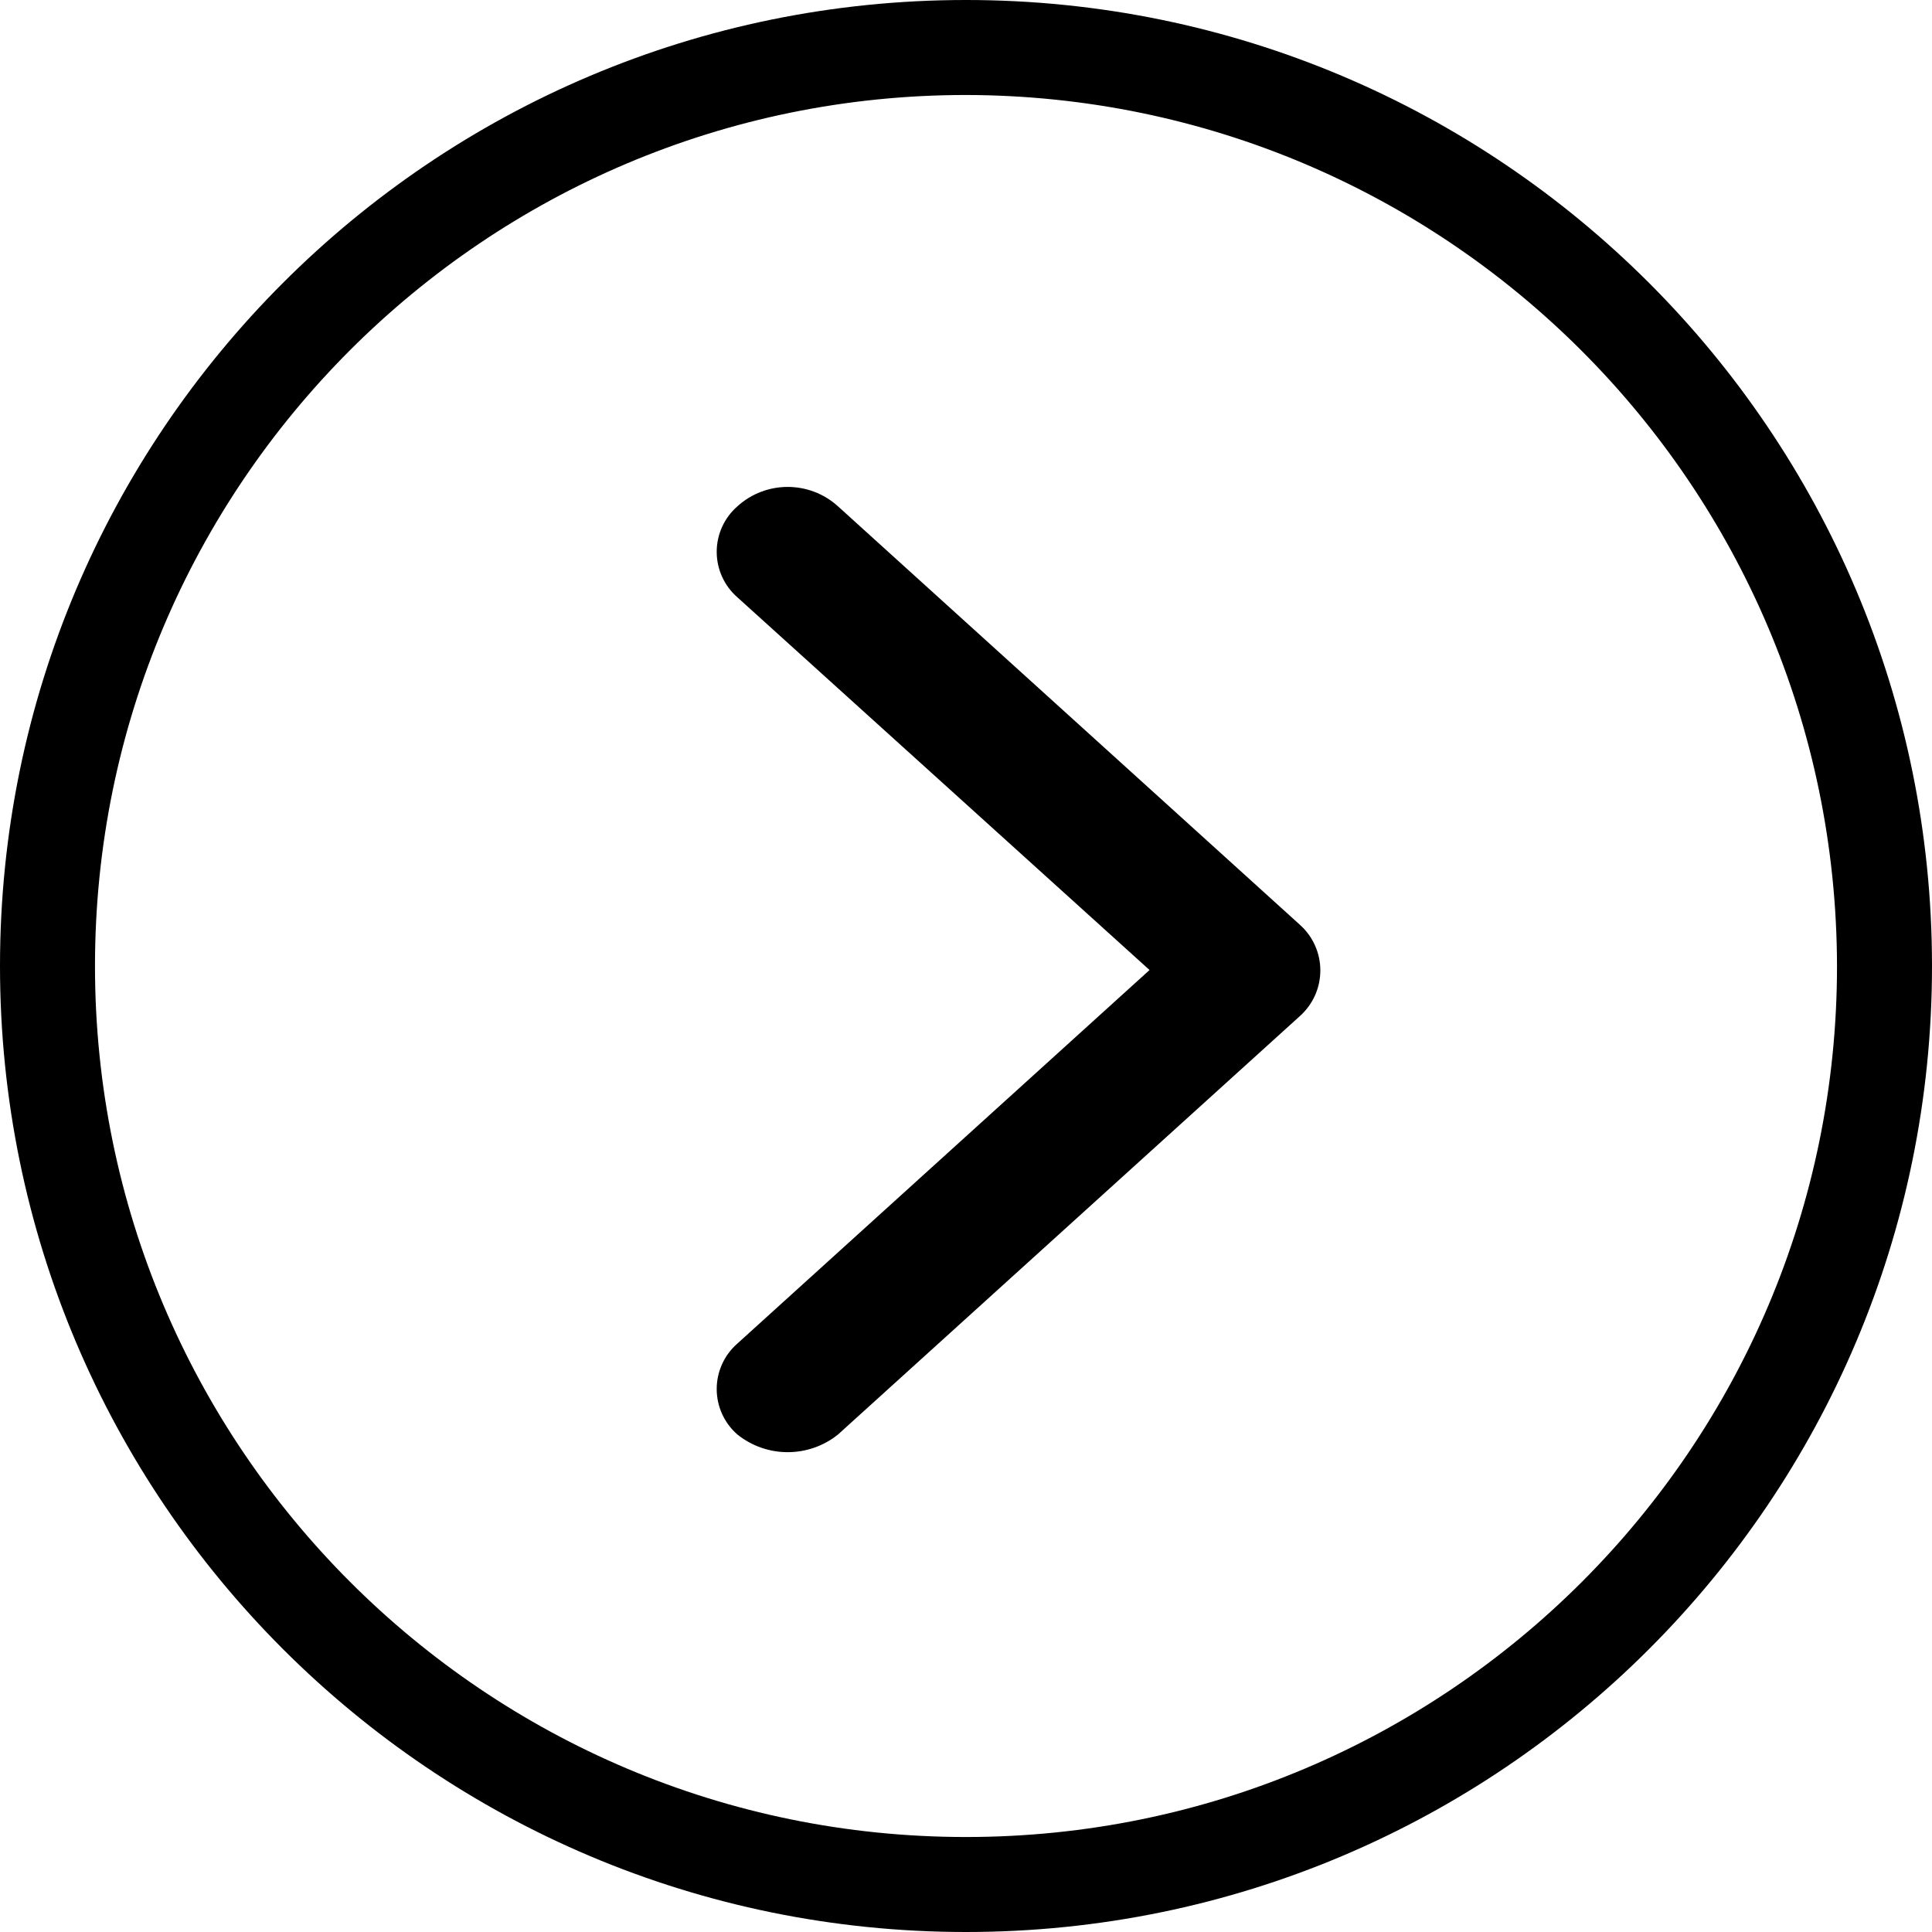
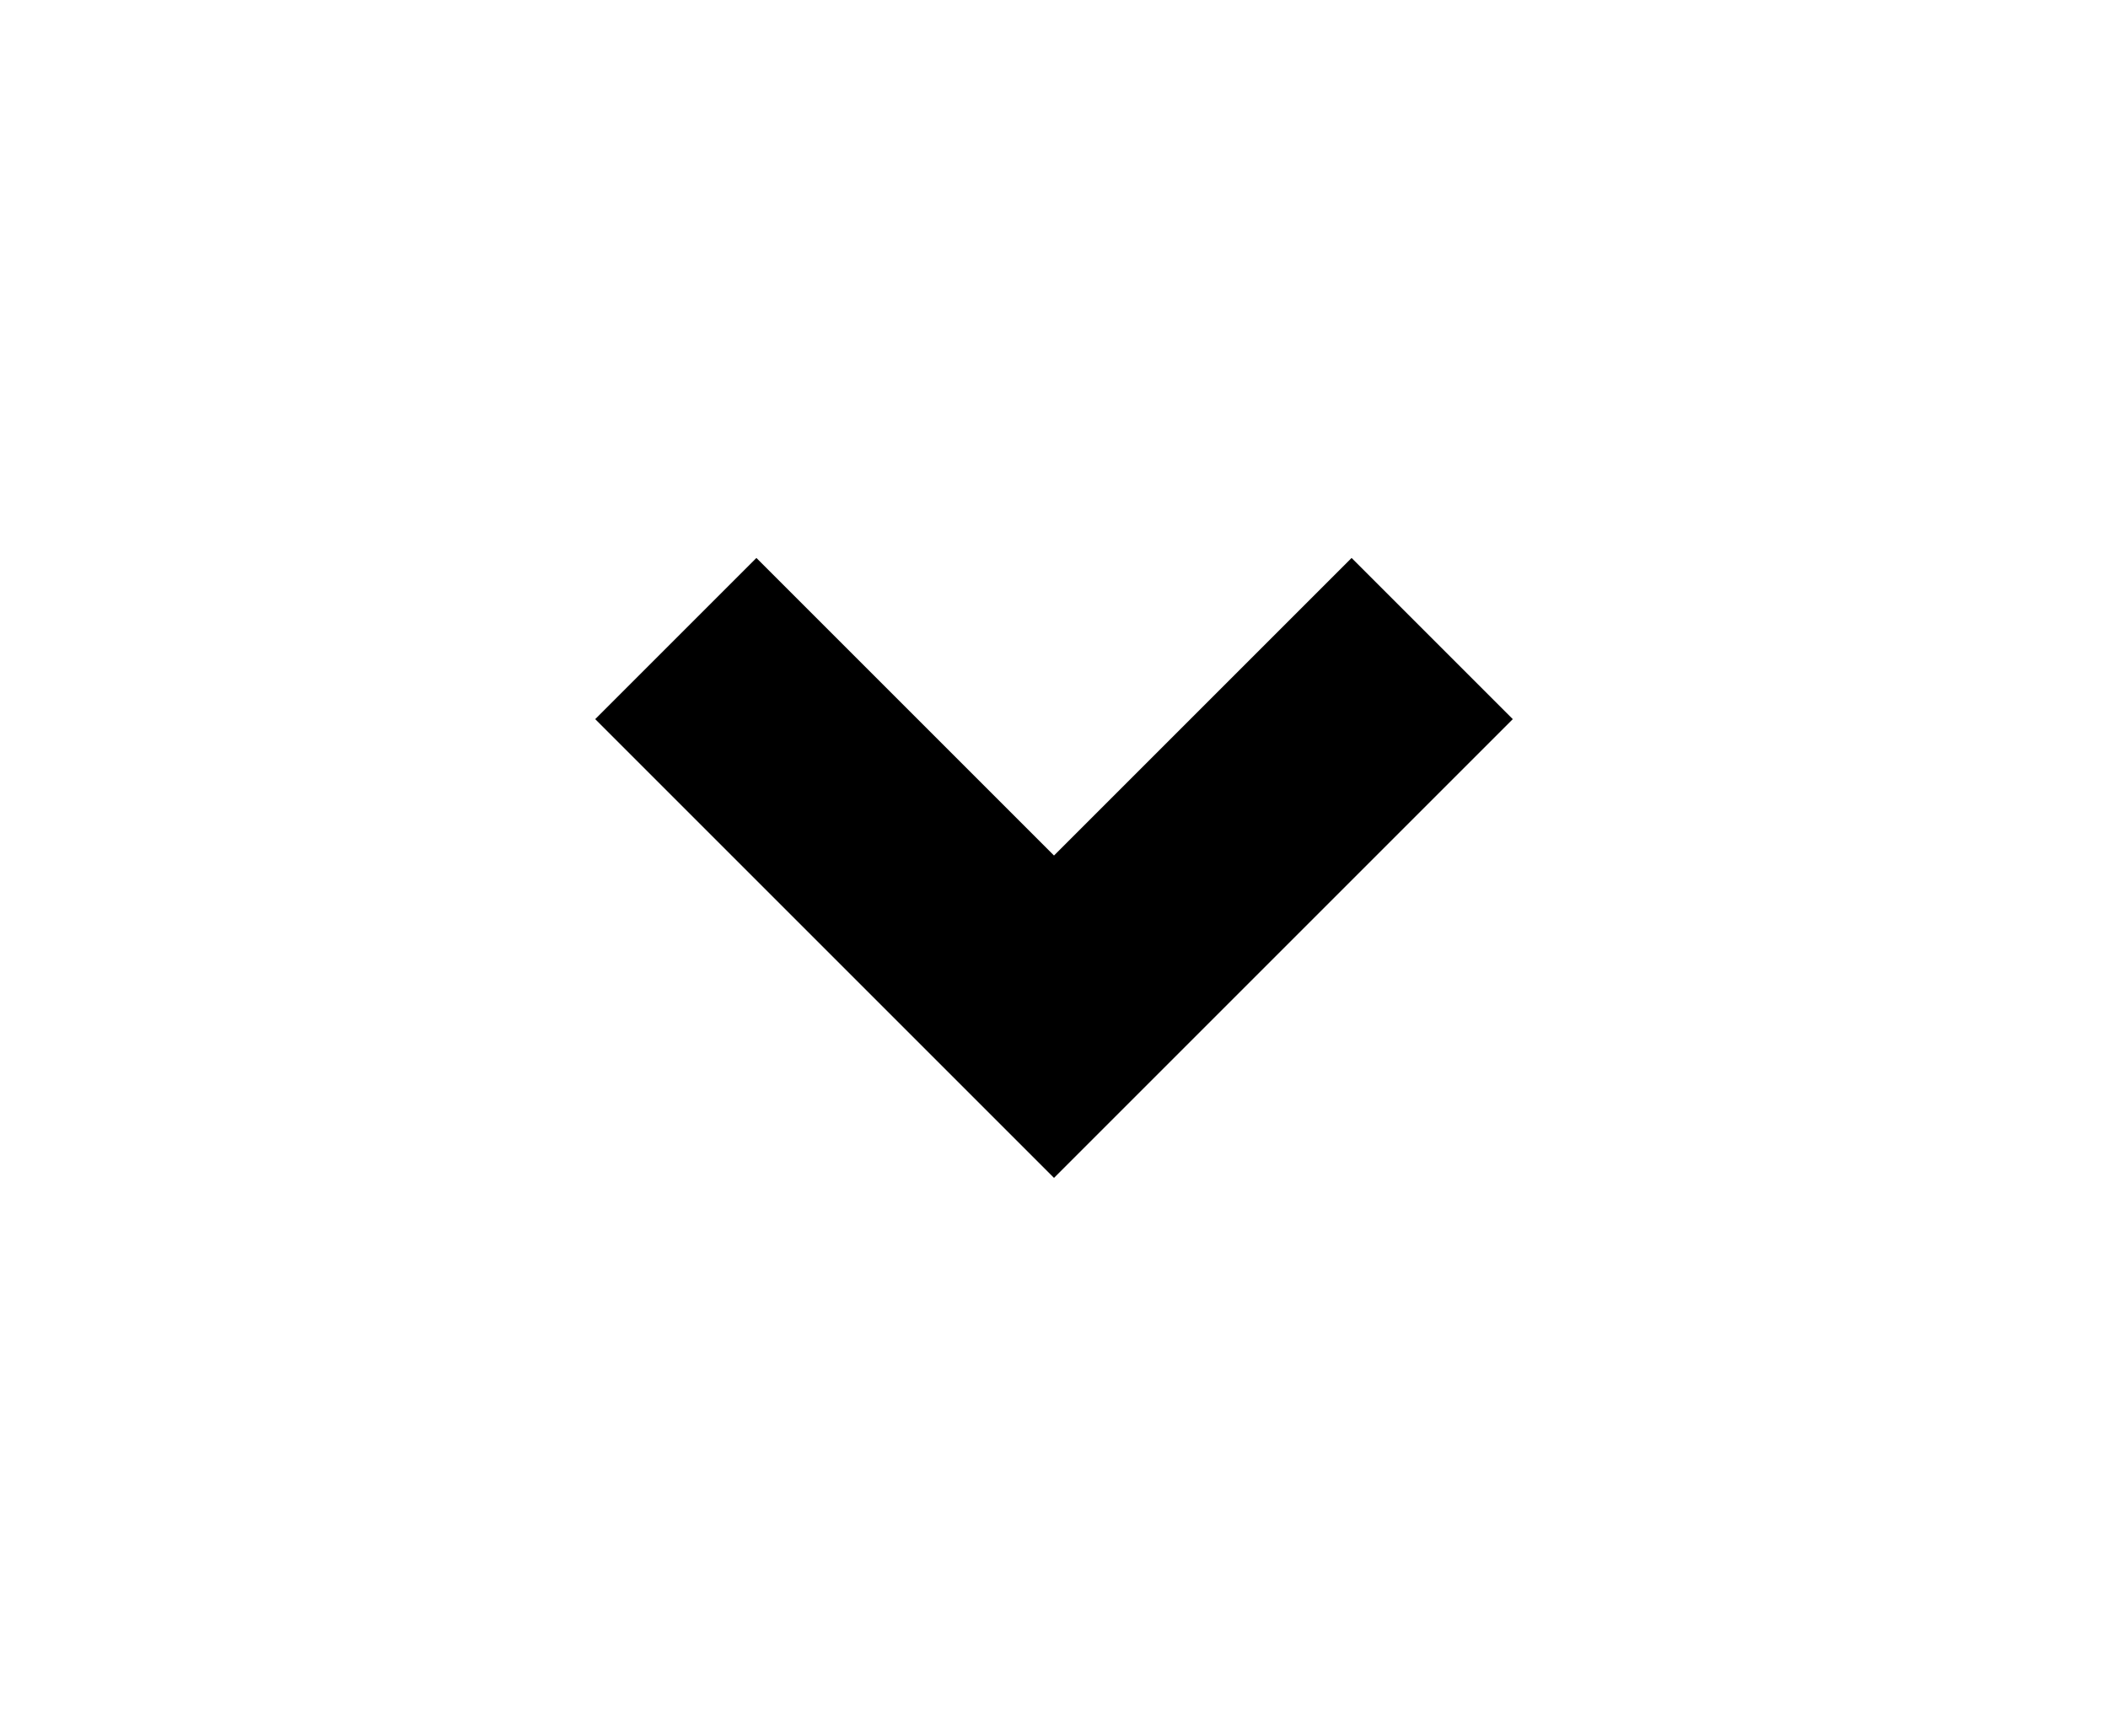
- <svg xmlns="http://www.w3.org/2000/svg" id="Layer_1" data-name="Layer 1" viewBox="0 0 24 24">
-   <path class="cls-1" d="M16.15,11.49l-5.74-5.2a.93.93,0,0,0-1.25,0,.75.75,0,0,0,0,1.13l5.12,4.63L9.16,16.69a.75.75,0,0,0,0,1.13,1,1,0,0,0,1.25,0l5.74-5.2a.76.76,0,0,0,0-1.13" />
-   <path d="M12,24A12,12,0,1,1,24,12,12,12,0,0,1,12,24ZM12,1.18A10.82,10.82,0,1,0,22.82,12,10.84,10.84,0,0,0,12,1.18Z" />
+ <svg xmlns="http://www.w3.org/2000/svg" version="1.1" id="Layer_1" x="0px" y="0px" viewBox="0 0 17 14" style="enable-background:new 0 0 17 14;" xml:space="preserve">
+   <path d="M10.9,4.5l1.3,1.3L9.8,8.2L8.5,9.5L7.2,8.2L4.8,5.8l1.3-1.3l2.4,2.4C8.5,6.9,10.9,4.5,10.9,4.5z" />
</svg>
